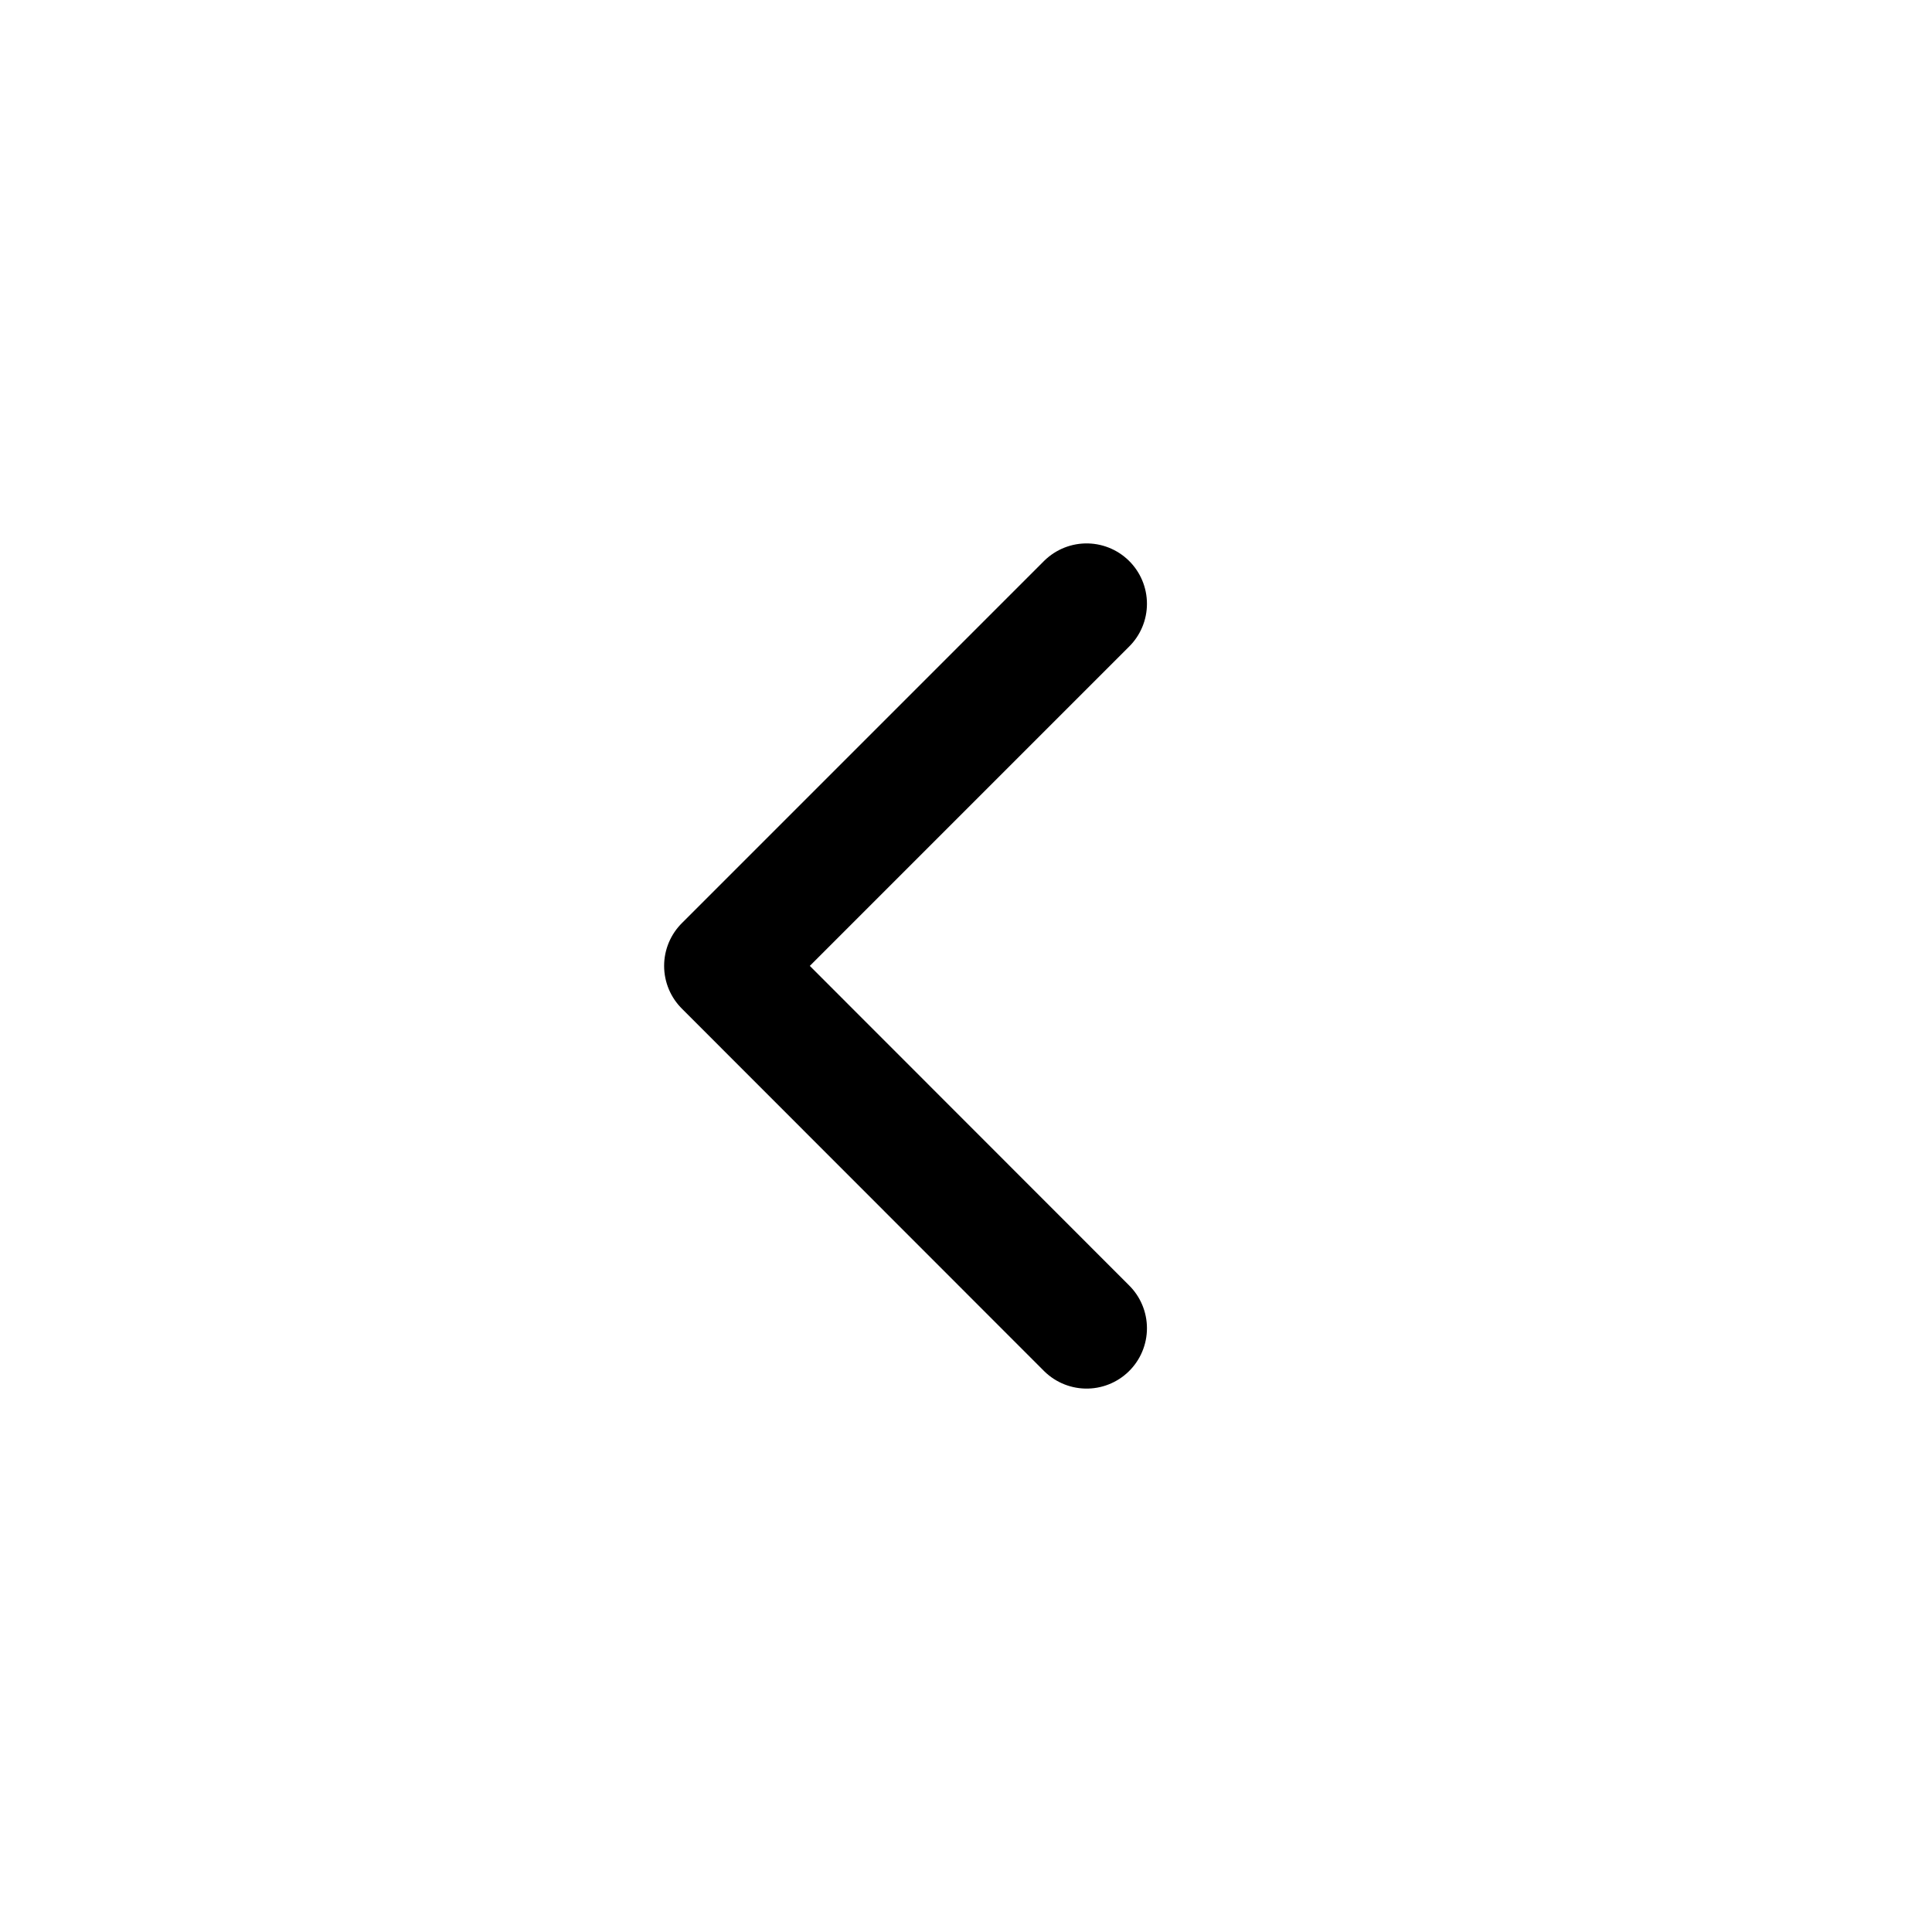
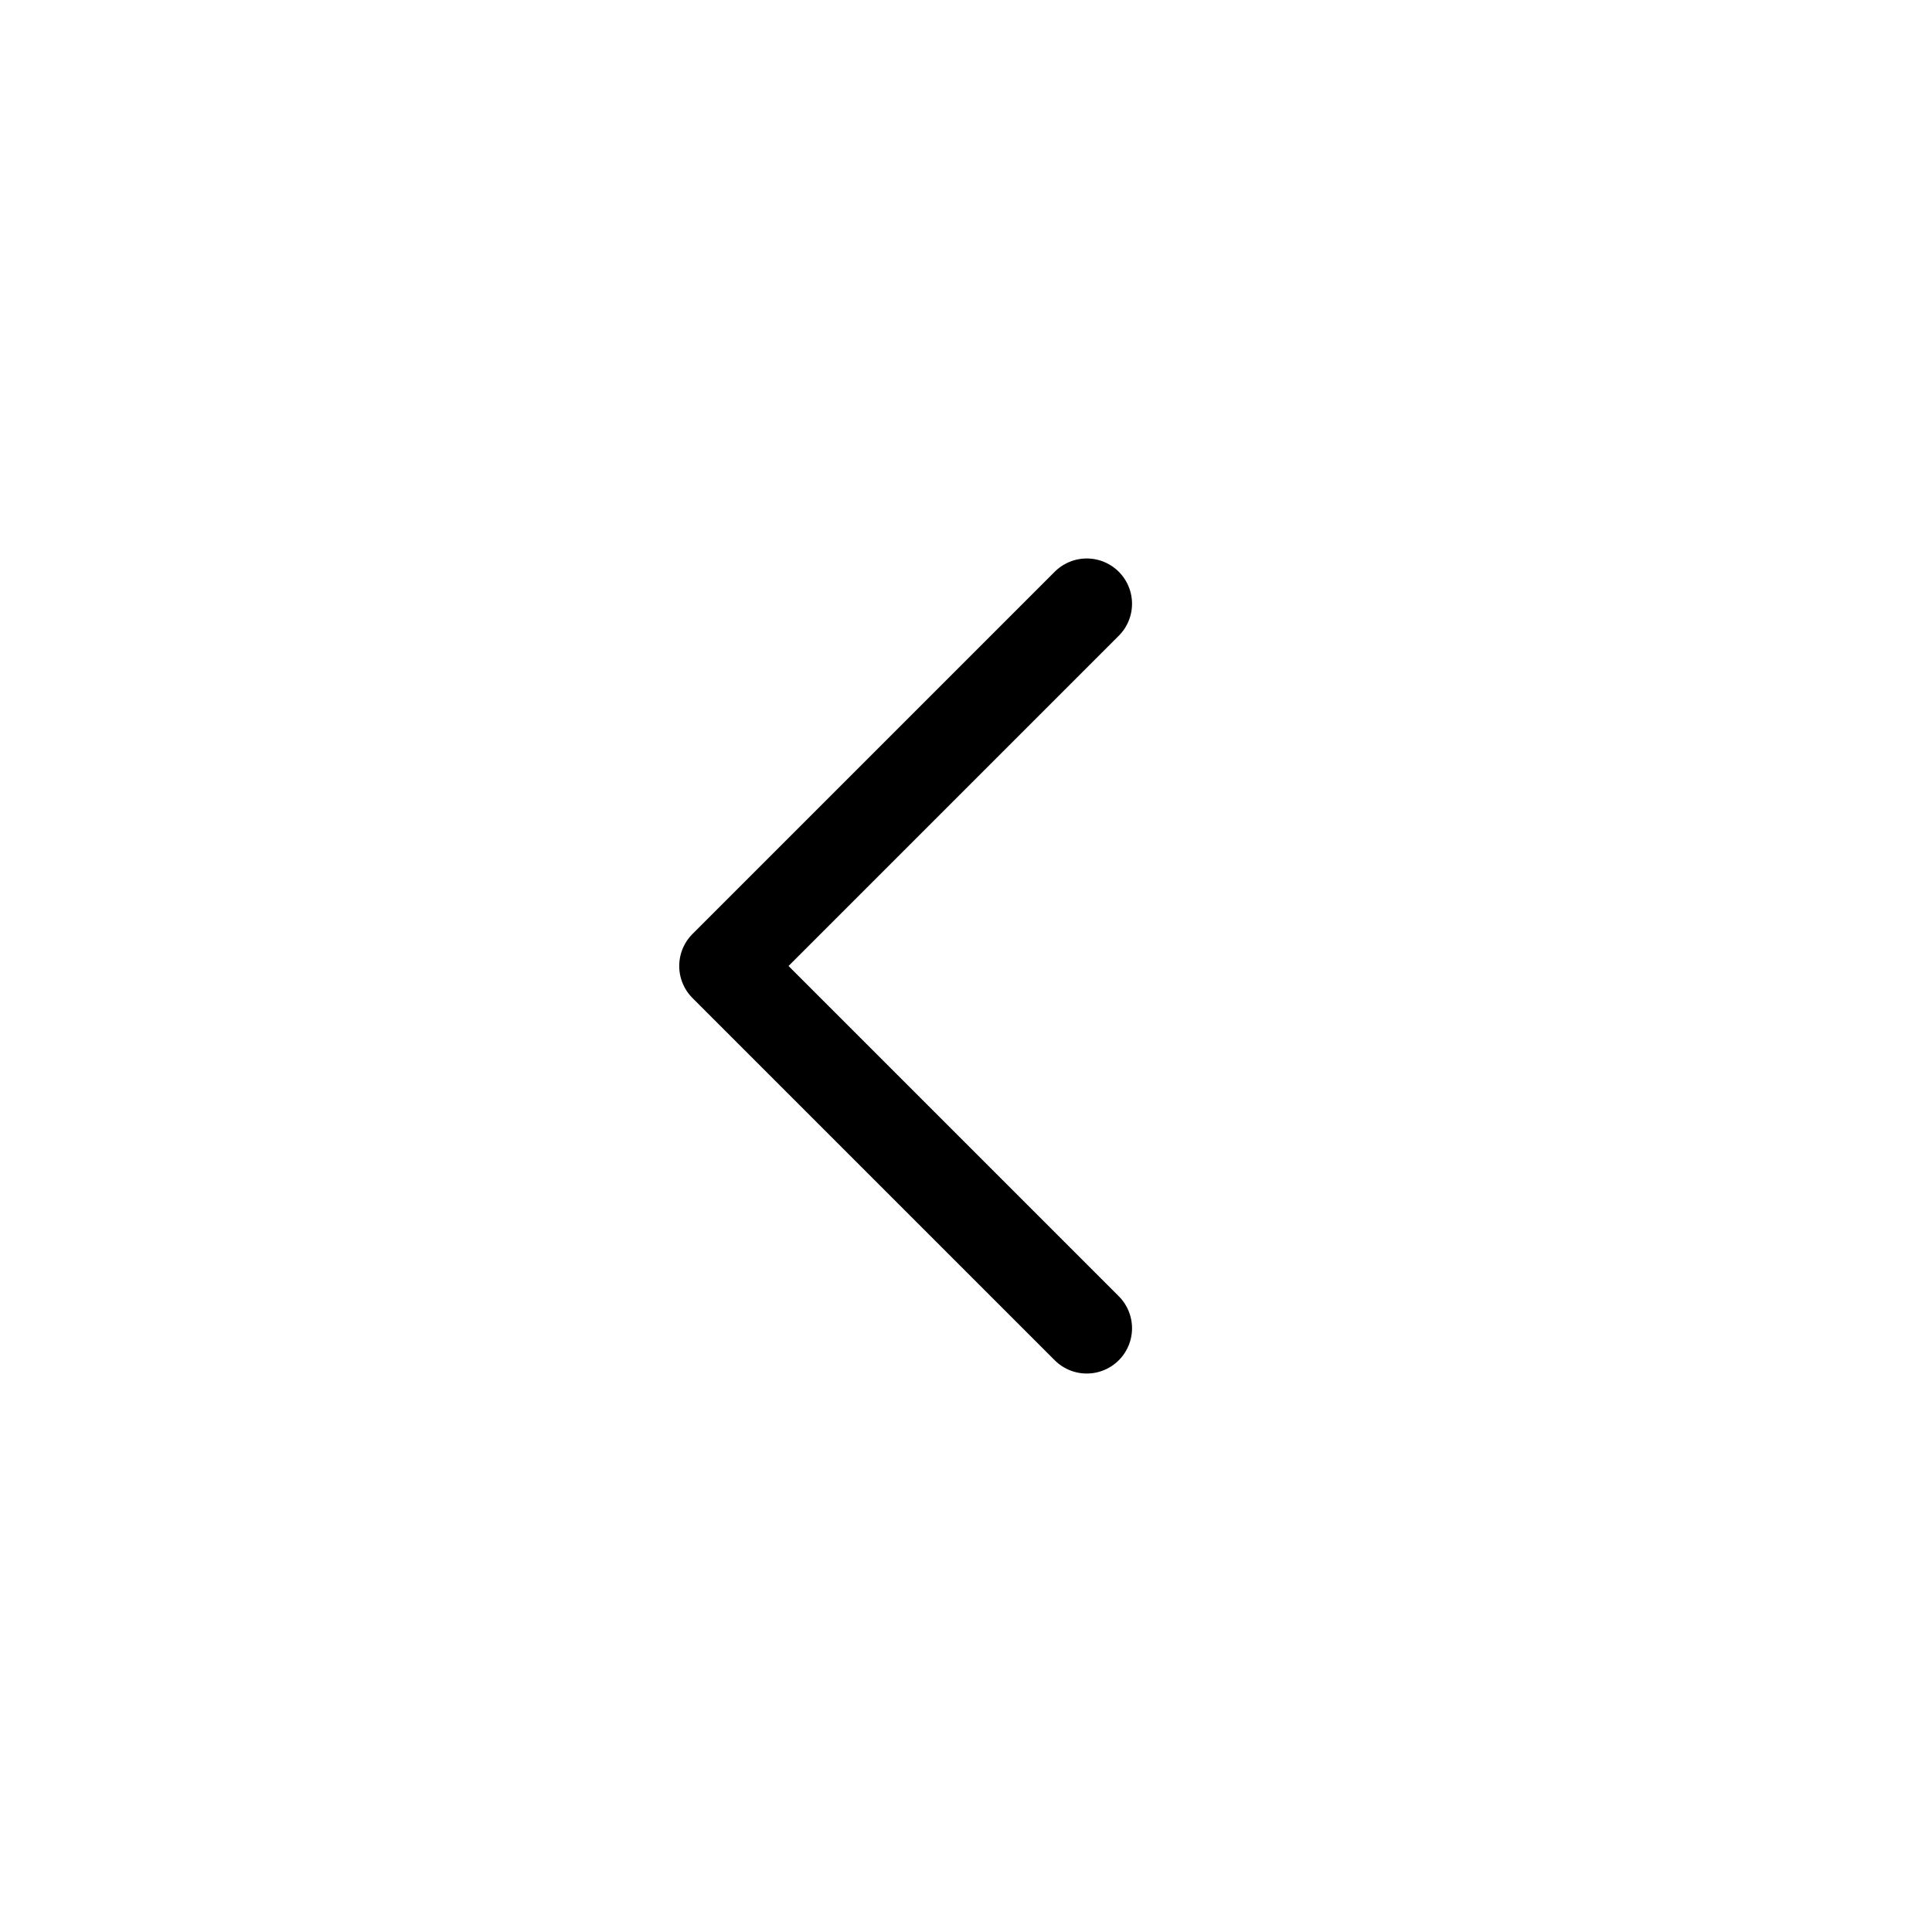
- <svg xmlns="http://www.w3.org/2000/svg" xmlns:xlink="http://www.w3.org/1999/xlink" width="32" height="32" viewBox="0 0 8.467 8.467" version="1.1" id="svg944">
-   <defs id="defs938">
-     <filter style="color-interpolation-filters:sRGB;" id="filter1553" x="-1.5" y="-1.5" width="4" height="4">
-       <feGaussianBlur stdDeviation="0.5 0.5" result="blur" id="feGaussianBlur1551" />
+ <svg xmlns="http://www.w3.org/2000/svg" xmlns:xlink="http://www.w3.org/1999/xlink" version="1.1" id="svg1" width="32" height="32" viewBox="0 0 32 32">
+   <defs id="defs">
+     <filter id="filter1" style="color-interpolation-filters:sRGB" x="0" y="0" width="1" height="1">
+       <feGaussianBlur id="feGaussianBlur1" result="blur" stdDeviation="1 1" />
    </filter>
  </defs>
-   <g style="display:none" id="g841">
-     <use style="display:inline;filter:url(#filter1553)" x="0" y="0" xlink:href="#path1513" id="use836" width="100%" height="100%" />
+   <g id="layer_b" style="display:none">
+     <use id="use1" xlink:href="#layer1" style="display:inline;filter:url(#filter1)" />
  </g>
  <g id="layer1" style="display:inline">
-     <path style="fill:none;stroke:#000000;stroke-width:0.529;stroke-linecap:round;stroke-linejoin:round;stroke-miterlimit:4;stroke-dasharray:none;stroke-opacity:1" d="M 4.762,2.646 3.175,4.233 4.762,5.821" id="path1513" />
+     <path id="rect0" d="M 4,4 H 28 V 28 H 4 Z" style="fill:none;stroke:none" />
+     <path id="path1" d="m 18,10 -6,6 6,6" style="fill:none;stroke:#000000;stroke-width:1.5;stroke-linecap:round;stroke-linejoin:round" />
  </g>
</svg>
